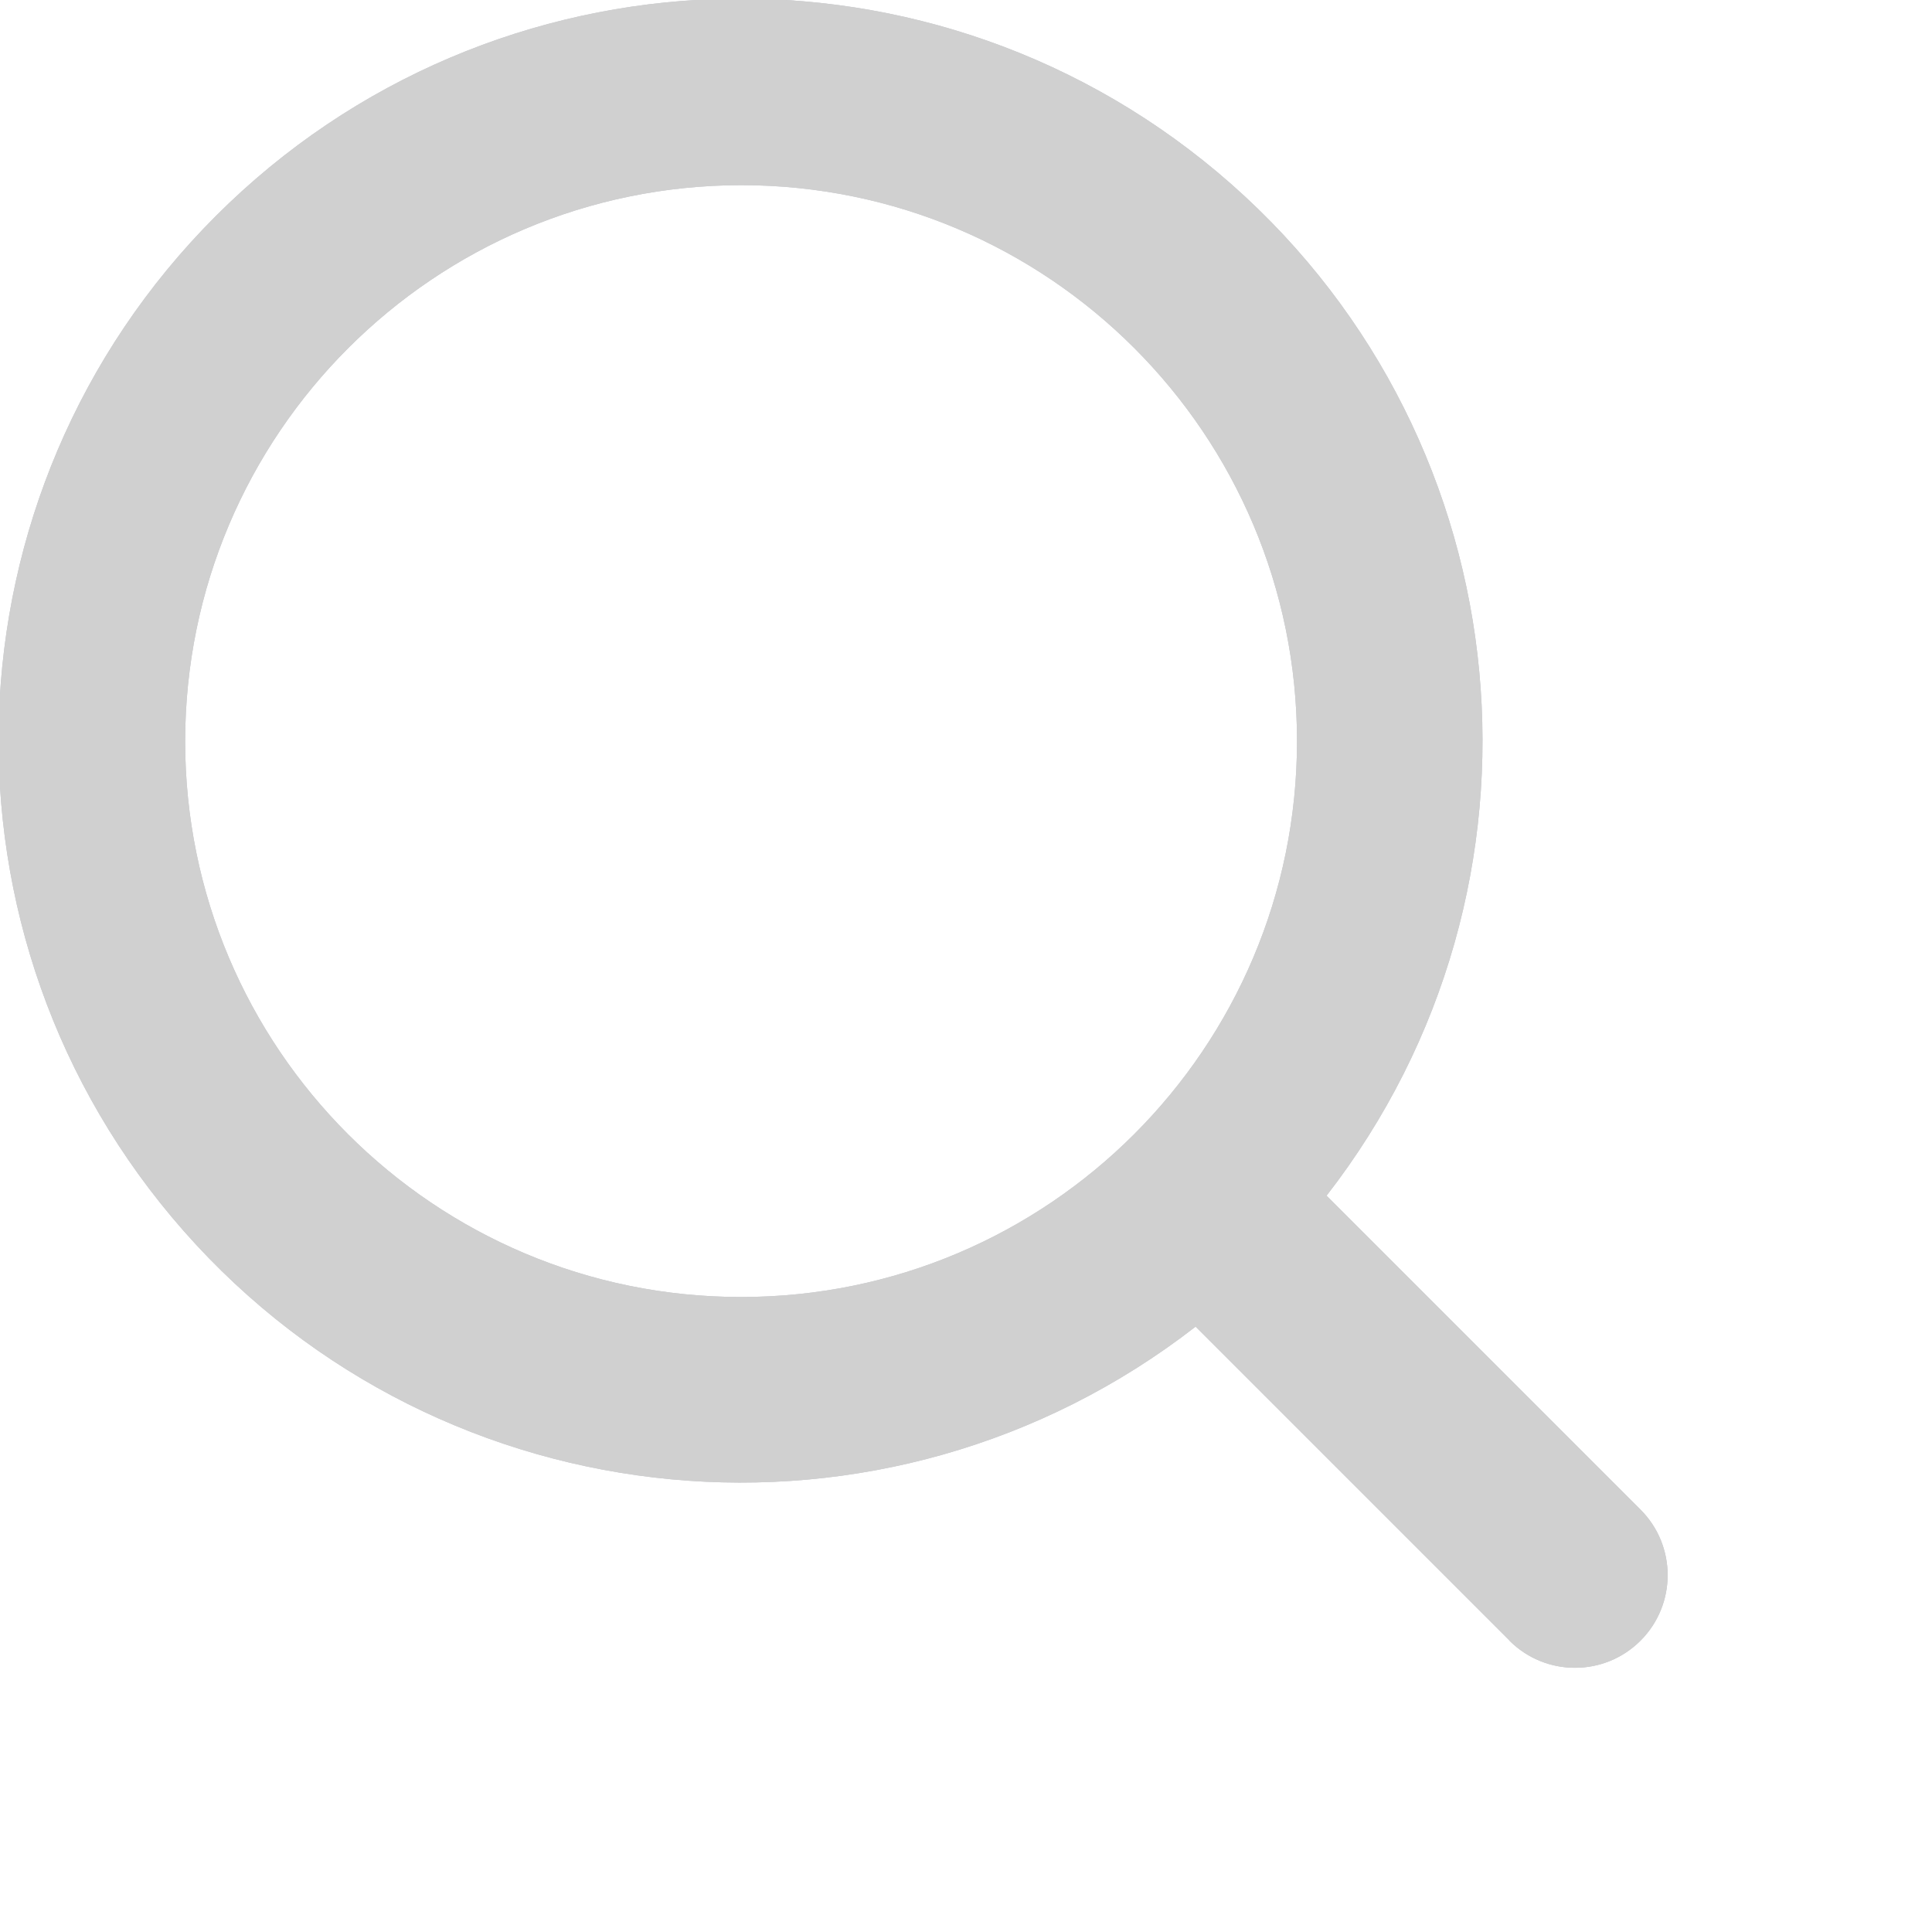
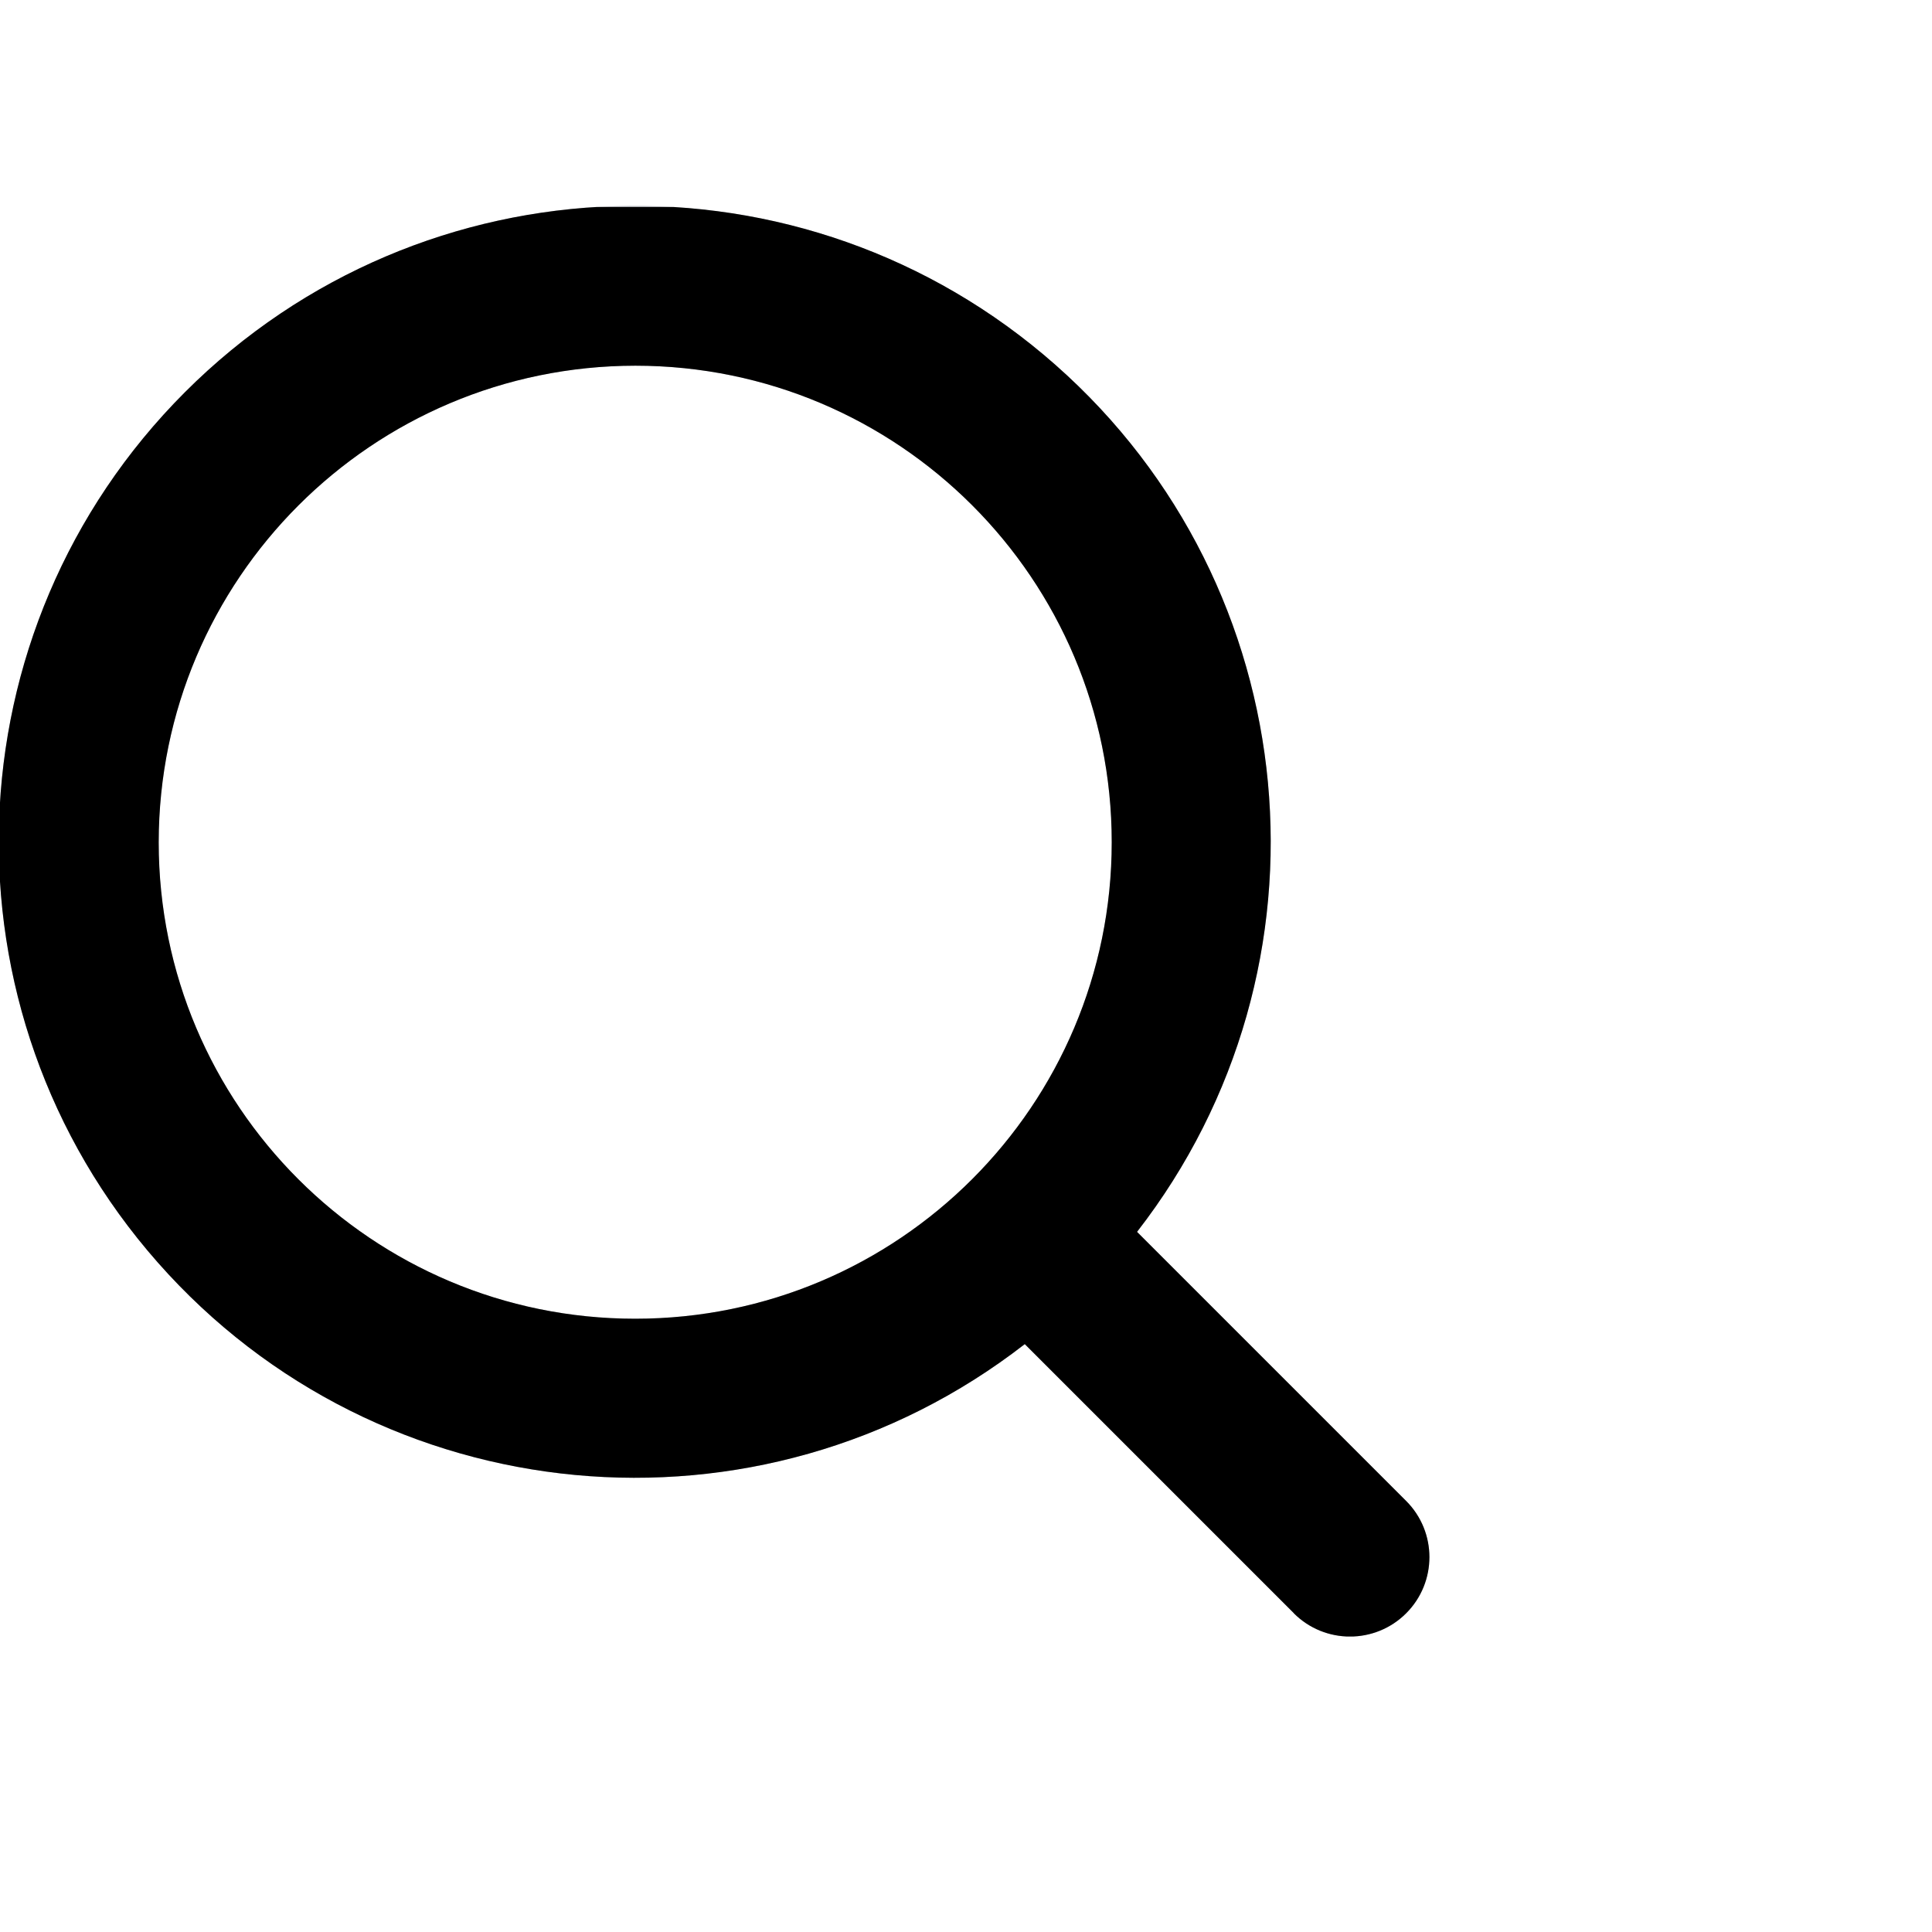
- <svg xmlns="http://www.w3.org/2000/svg" id="Icons_Search_grey" data-name="Icons/Search_grey" width="24" height="24" viewBox="0 0 24 24">
+ <svg xmlns="http://www.w3.org/2000/svg" id="Icons_Search_grey" data-name="Icons/Search_grey" width="10" height="10" viewBox="0 -3 28 28">
  <defs>
    <clipPath id="clip-path">
      <path id="Combined_Shape_Copy" data-name="Combined Shape Copy" d="M18.752,20.38l-3.9-3.9a9.217,9.217,0,1,1,1.627-1.627l3.9,3.9a1.151,1.151,0,0,1-1.628,1.628ZM2.3,9.208A6.906,6.906,0,1,0,9.208,2.3,6.914,6.914,0,0,0,2.3,9.208Z" fill="#c2c4ca" />
    </clipPath>
  </defs>
  <rect id="Icons_Search_grey_background" data-name="Icons/Search_grey background" width="20.717" height="20.717" fill="rgba(0,0,0,0)" />
  <path id="Combined_Shape_Copy-2" data-name="Combined Shape Copy" d="M18.752,20.38l-3.9-3.9a9.217,9.217,0,1,1,1.627-1.627l3.9,3.9a1.151,1.151,0,0,1-1.628,1.628ZM2.3,9.208A6.906,6.906,0,1,0,9.208,2.3,6.914,6.914,0,0,0,2.3,9.208Z" fill="#c2c4ca" />
  <g id="Group_33" data-name="Group 33" clip-path="url(#clip-path)">
    <g id="_Tint_Backgroud" data-name="↳Tint/Backgroud">
      <rect id="_Tint_Backgroud_background" data-name="↳Tint/Backgroud background" width="20.717" height="20.717" fill="rgba(0,0,0,0)" />
-       <rect id="Color" width="20.717" height="20.717" fill="#d0d0d0" />
+       <rect id="Color" width="20.717" height="20.717" />
    </g>
  </g>
</svg>
